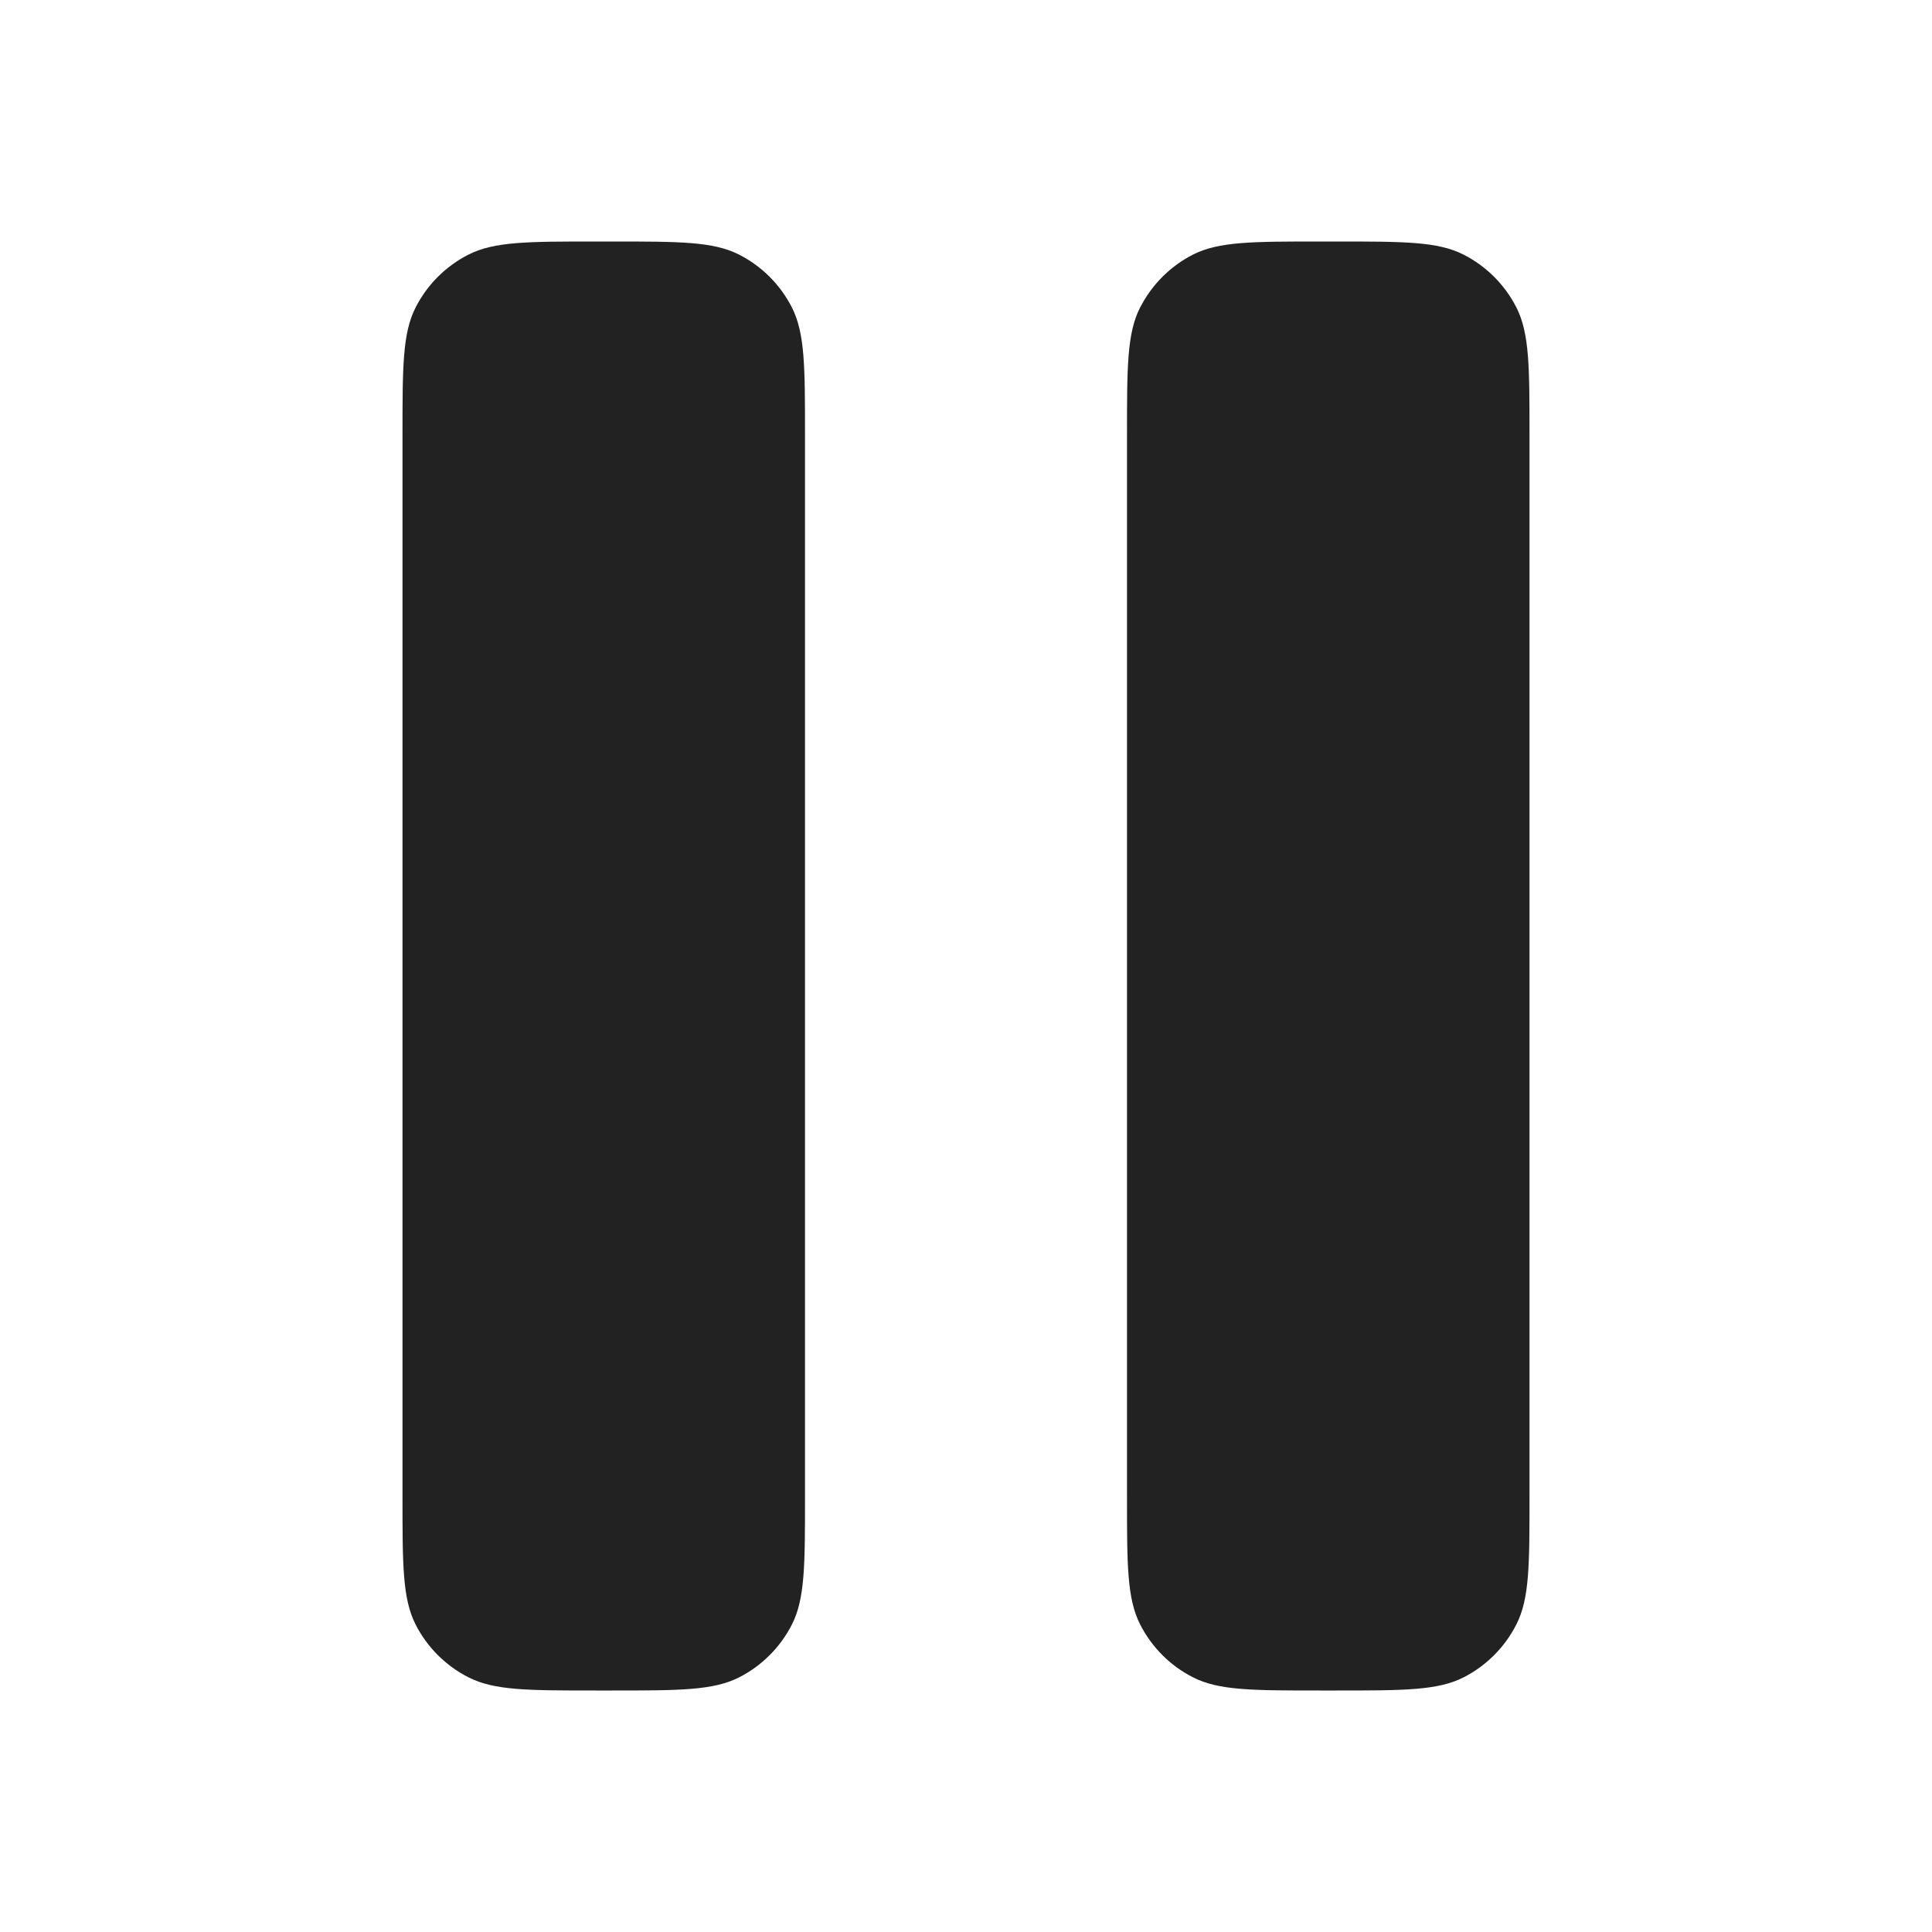
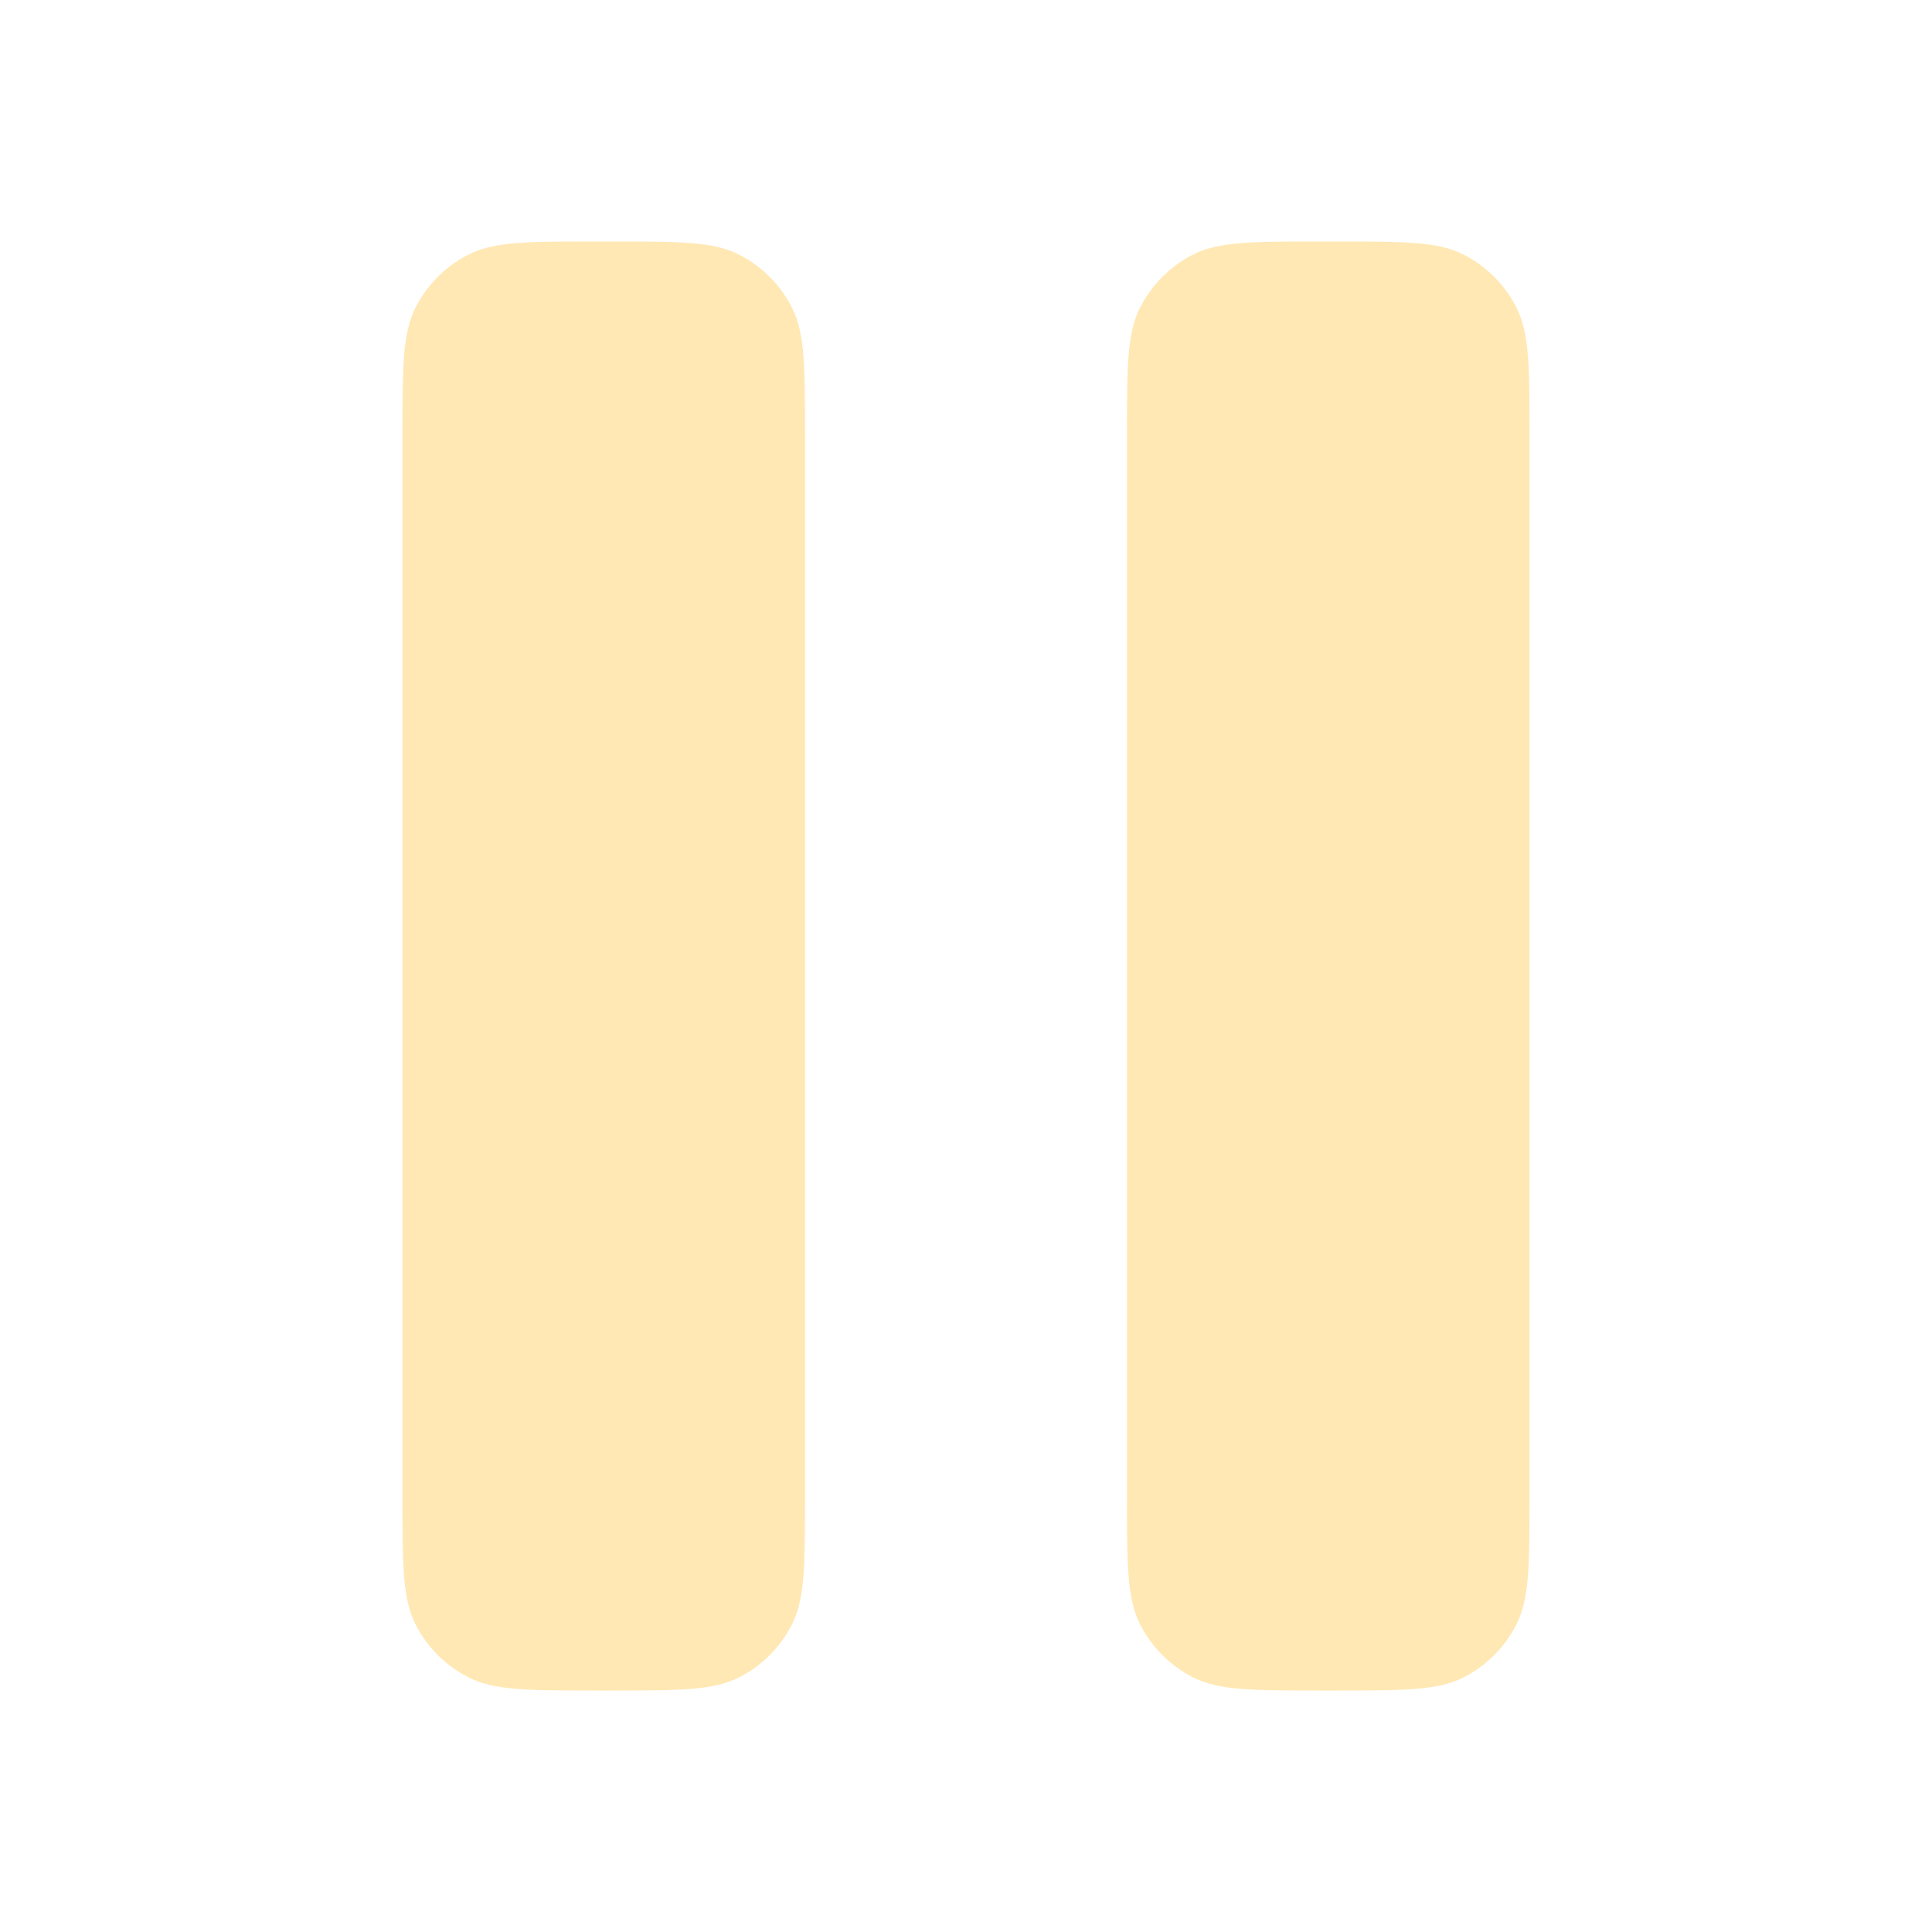
<svg xmlns="http://www.w3.org/2000/svg" width="800px" height="800px" viewBox="0 0 24 24" fill="none">
-   <path fill-rule="evenodd" clip-rule="evenodd" d="M5.163 3.819C5 4.139 5 4.559 5 5.4v13.2c0 .84 0 1.26.163 1.581a1.5 1.5 0 0 0 .656.655c.32.164.74.164 1.581.164h.2c.84 0 1.26 0 1.581-.163a1.5 1.5 0 0 0 .656-.656c.163-.32.163-.74.163-1.581V5.4c0-.84 0-1.26-.163-1.581a1.5 1.5 0 0 0-.656-.656C8.861 3 8.441 3 7.6 3h-.2c-.84 0-1.26 0-1.581.163a1.5 1.5 0 0 0-.656.656zm9 0C14 4.139 14 4.559 14 5.4v13.2c0 .84 0 1.26.164 1.581a1.5 1.5 0 0 0 .655.655c.32.164.74.164 1.581.164h.2c.84 0 1.26 0 1.581-.163a1.5 1.5 0 0 0 .655-.656c.164-.32.164-.74.164-1.581V5.4c0-.84 0-1.26-.163-1.581a1.5 1.5 0 0 0-.656-.656C17.861 3 17.441 3 16.6 3h-.2c-.84 0-1.26 0-1.581.163a1.5 1.5 0 0 0-.655.656z" fill="#222222" />
+   <path fill-rule="evenodd" clip-rule="evenodd" d="M5.163 3.819C5 4.139 5 4.559 5 5.4v13.2c0 .84 0 1.26.163 1.581a1.5 1.5 0 0 0 .656.655c.32.164.74.164 1.581.164h.2c.84 0 1.26 0 1.581-.163a1.5 1.5 0 0 0 .656-.656c.163-.32.163-.74.163-1.581V5.4c0-.84 0-1.26-.163-1.581a1.5 1.5 0 0 0-.656-.656C8.861 3 8.441 3 7.6 3h-.2c-.84 0-1.26 0-1.581.163a1.5 1.5 0 0 0-.656.656zm9 0C14 4.139 14 4.559 14 5.4v13.2c0 .84 0 1.26.164 1.581a1.5 1.5 0 0 0 .655.655c.32.164.74.164 1.581.164h.2c.84 0 1.26 0 1.581-.163a1.5 1.5 0 0 0 .655-.656c.164-.32.164-.74.164-1.581V5.4c0-.84 0-1.26-.163-1.581a1.5 1.5 0 0 0-.656-.656C17.861 3 17.441 3 16.6 3h-.2c-.84 0-1.26 0-1.581.163a1.5 1.5 0 0 0-.655.656z" fill="#FFE8B3" />
</svg>
